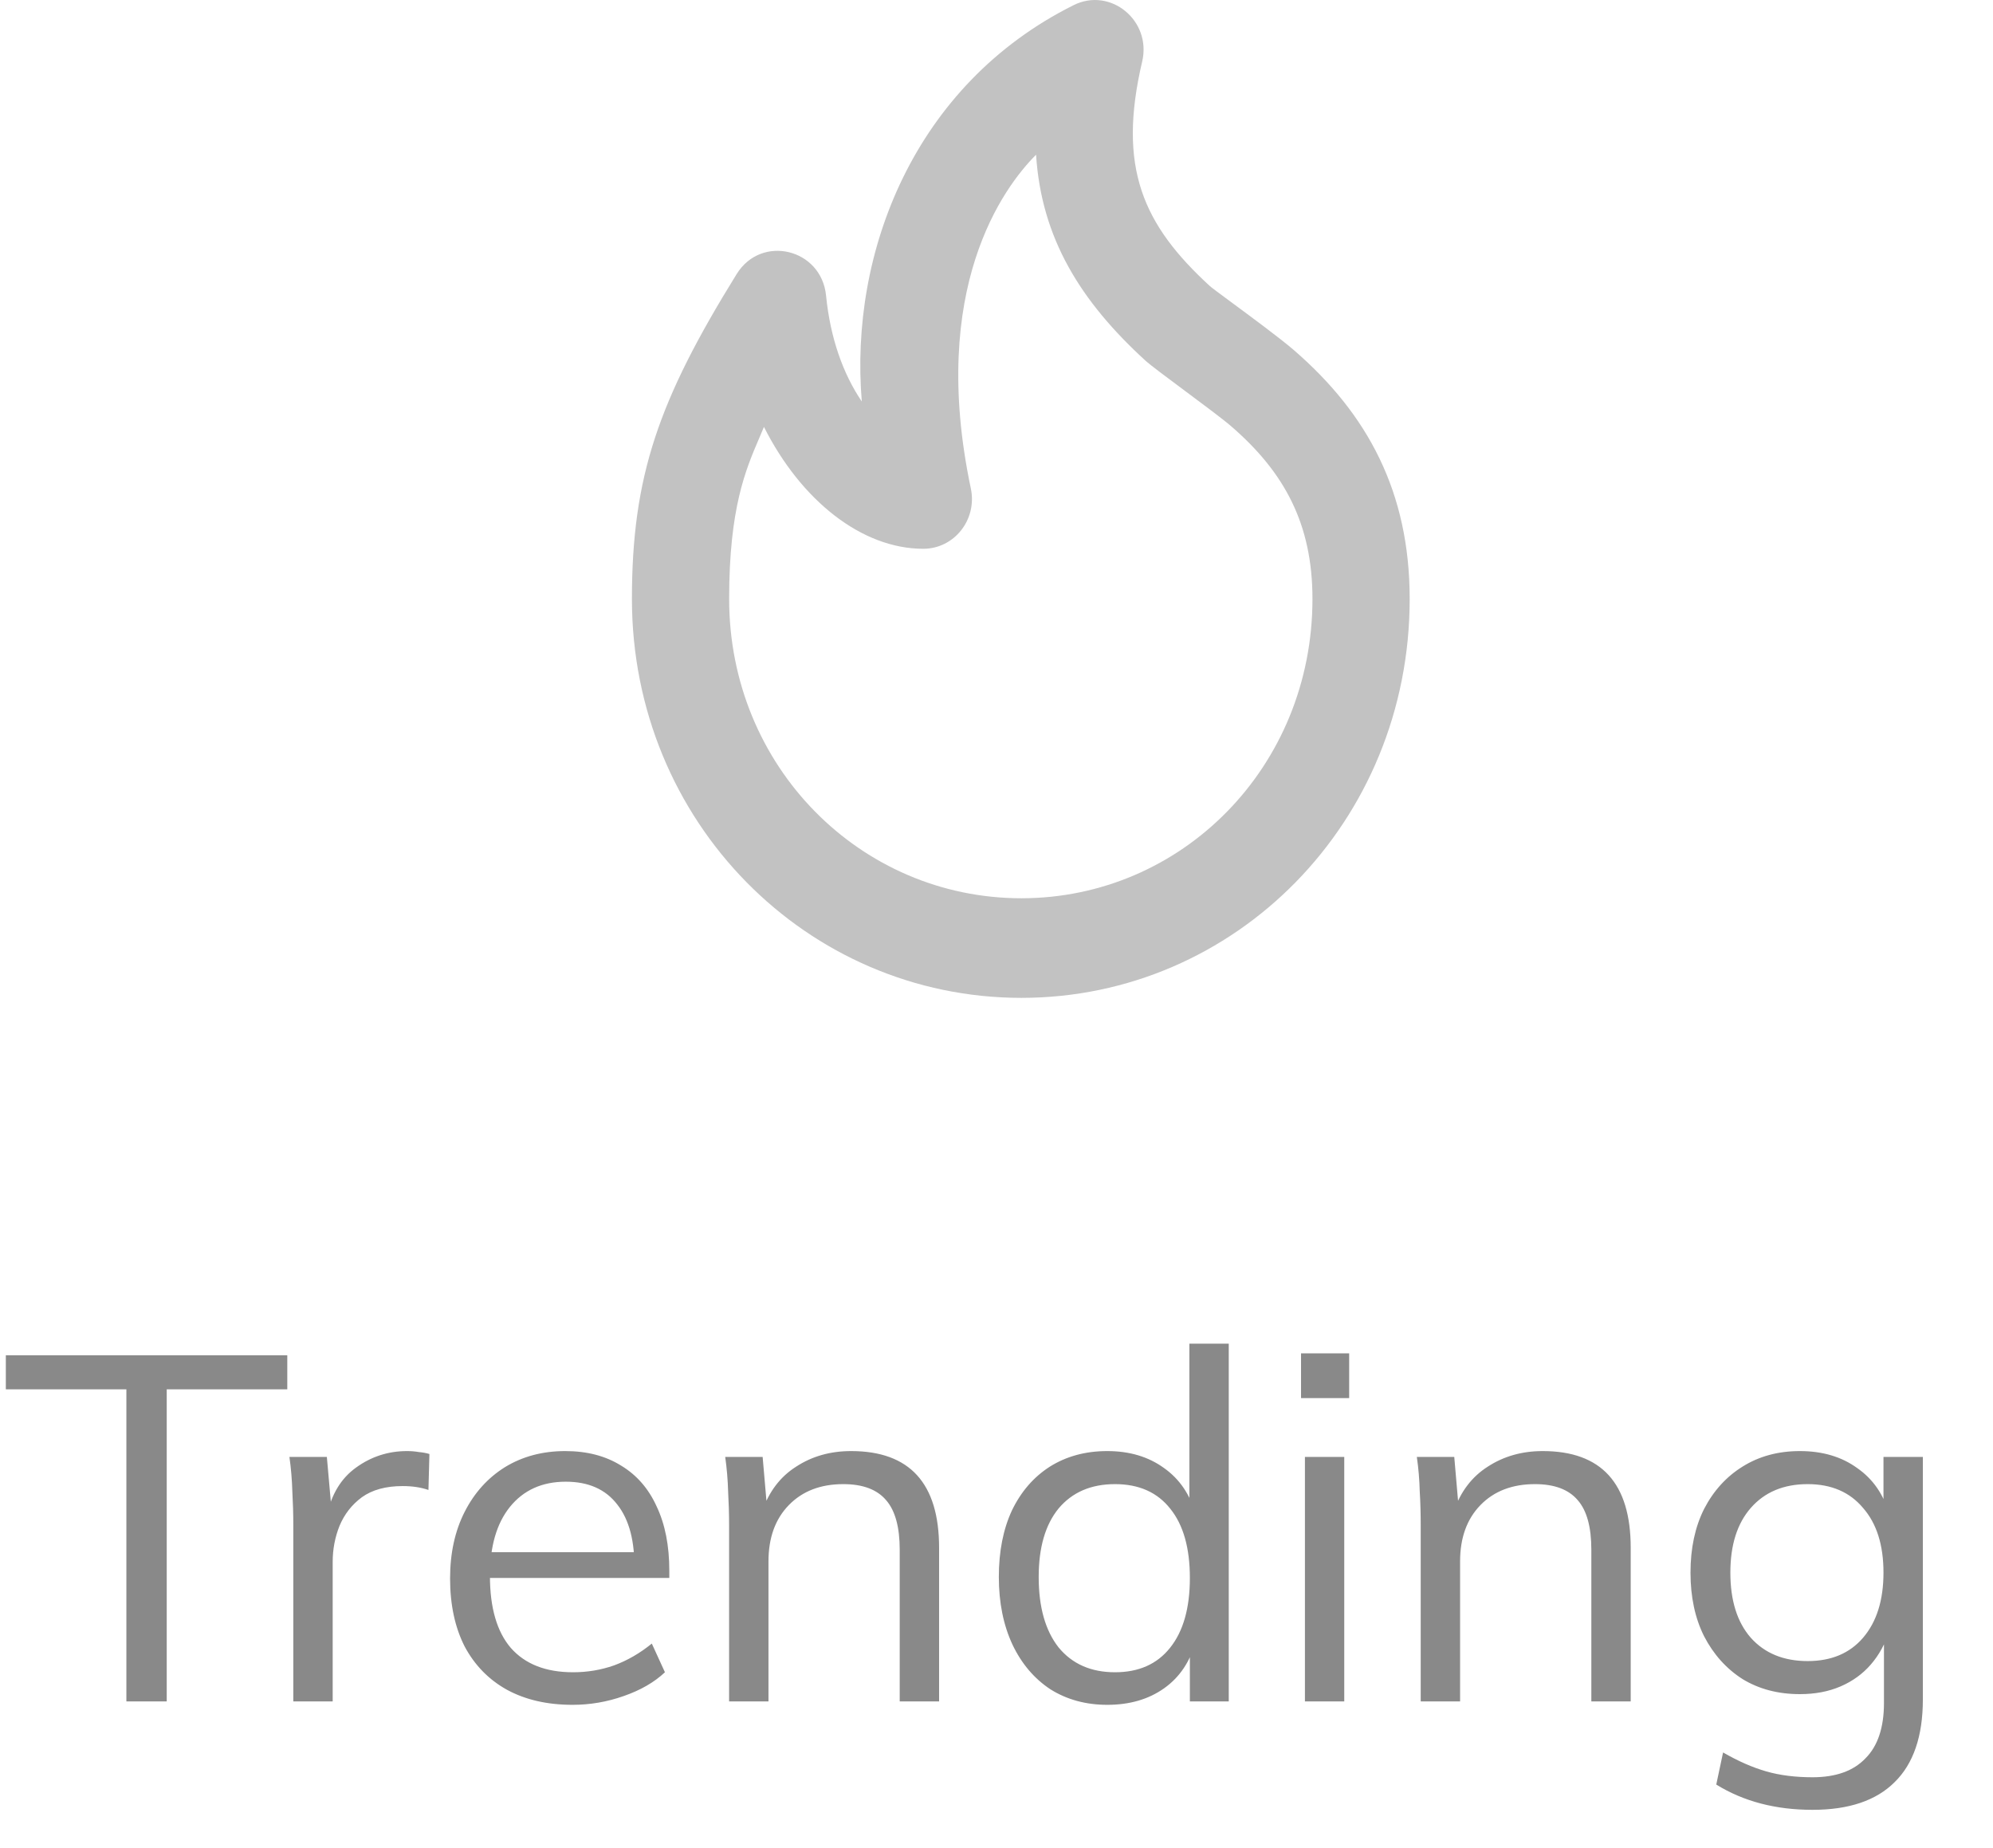
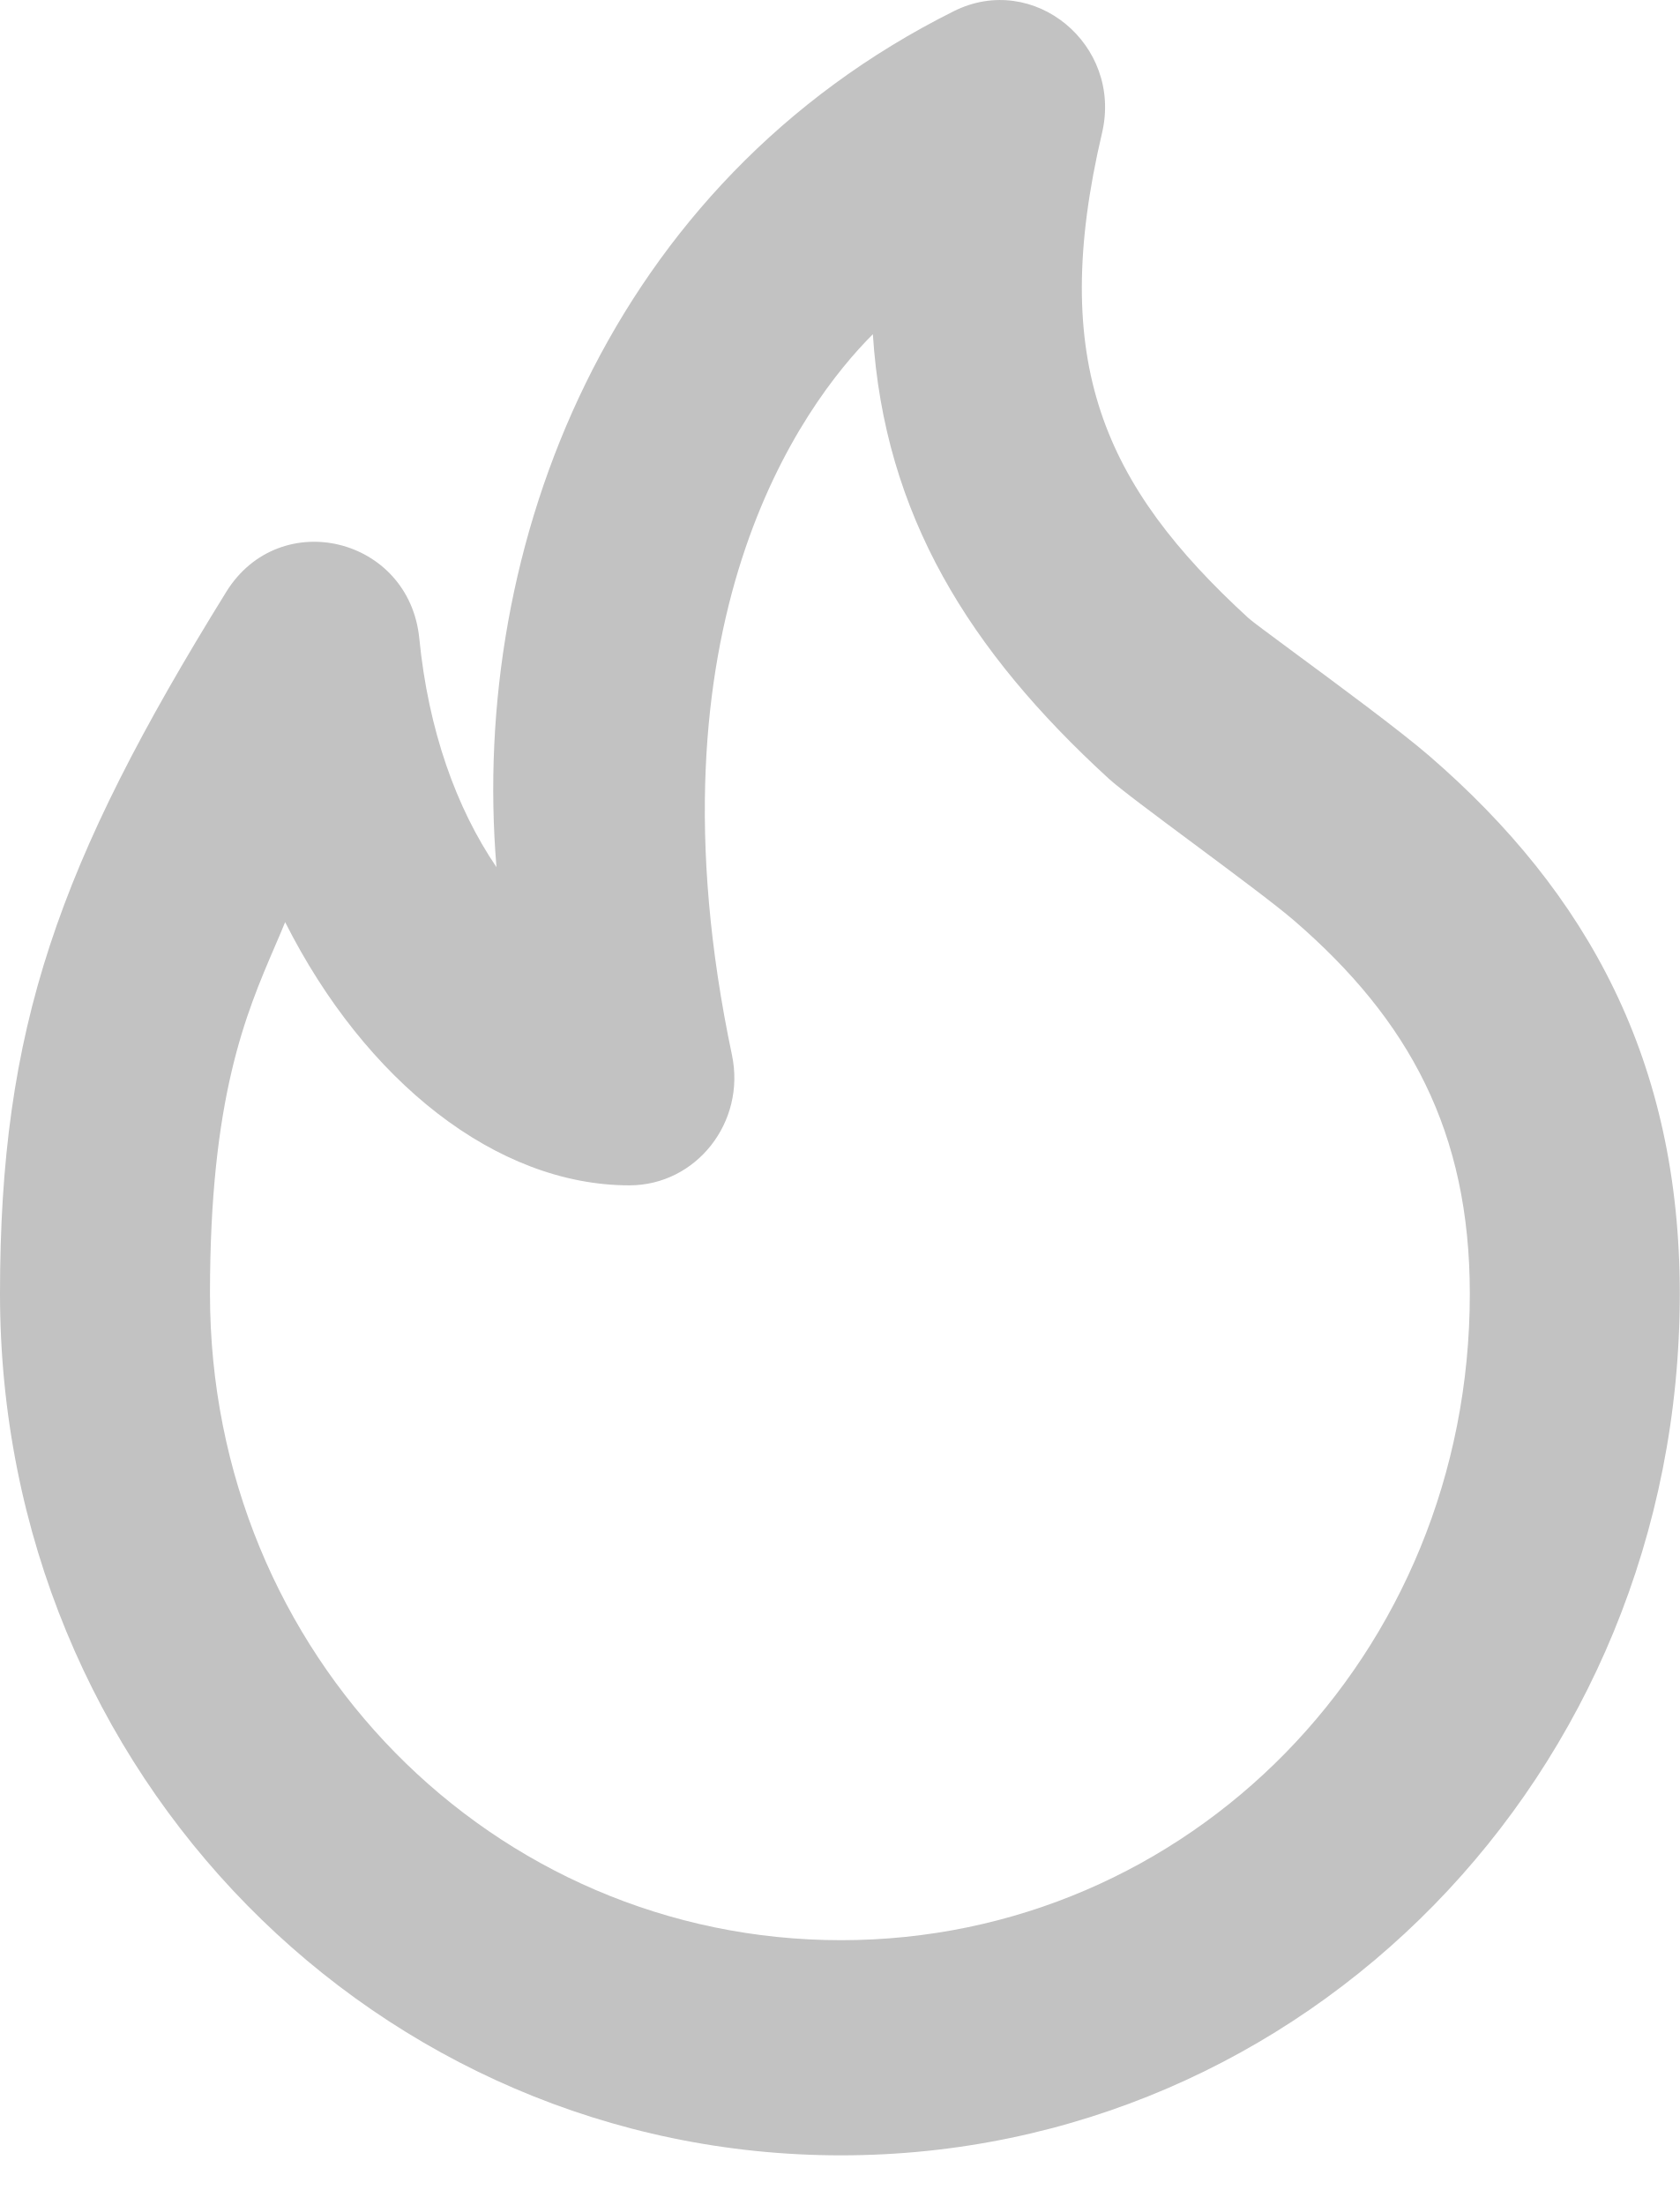
- <svg xmlns="http://www.w3.org/2000/svg" width="41" height="38" viewBox="0 0 41 38" fill="none">
-   <path d="M2.6 35V28.58H0.12V27.88H5.91V28.58H3.43V35H2.6ZM6.034 35V31.38C6.034 31.147 6.027 30.913 6.014 30.68C6.007 30.44 5.987 30.203 5.954 29.97H6.724L6.834 31.21L6.724 31.18C6.817 30.74 7.017 30.41 7.324 30.19C7.637 29.963 7.987 29.85 8.374 29.85C8.461 29.85 8.541 29.857 8.614 29.87C8.694 29.877 8.767 29.89 8.834 29.91L8.814 30.65C8.661 30.597 8.484 30.57 8.284 30.57C7.937 30.57 7.657 30.647 7.444 30.8C7.237 30.953 7.084 31.15 6.984 31.39C6.891 31.623 6.844 31.87 6.844 32.13V35H6.034ZM13.679 34.4C13.459 34.607 13.176 34.77 12.829 34.89C12.489 35.01 12.139 35.07 11.779 35.07C11.259 35.07 10.809 34.967 10.429 34.76C10.056 34.553 9.766 34.257 9.559 33.87C9.359 33.477 9.259 33.01 9.259 32.47C9.259 31.95 9.359 31.493 9.559 31.1C9.759 30.707 10.036 30.4 10.389 30.18C10.749 29.96 11.163 29.85 11.629 29.85C12.076 29.85 12.459 29.95 12.779 30.15C13.099 30.343 13.343 30.623 13.509 30.99C13.683 31.357 13.769 31.797 13.769 32.31V32.46H9.969V31.93H13.309L13.049 32.3C13.063 31.713 12.946 31.263 12.699 30.95C12.459 30.637 12.106 30.48 11.639 30.48C11.153 30.48 10.769 30.653 10.489 31C10.216 31.34 10.079 31.813 10.079 32.42C10.079 33.073 10.223 33.567 10.509 33.9C10.803 34.233 11.229 34.4 11.789 34.4C12.083 34.4 12.363 34.353 12.629 34.26C12.903 34.16 13.163 34.01 13.409 33.81L13.679 34.4ZM14.999 35V31.38C14.999 31.147 14.992 30.913 14.979 30.68C14.972 30.44 14.952 30.203 14.919 29.97H15.689L15.779 31.01L15.679 31.09C15.819 30.683 16.052 30.377 16.379 30.17C16.705 29.957 17.082 29.85 17.509 29.85C18.715 29.85 19.319 30.513 19.319 31.84V35H18.509V31.88C18.509 31.413 18.415 31.073 18.229 30.86C18.042 30.64 17.749 30.53 17.349 30.53C16.882 30.53 16.509 30.673 16.229 30.96C15.949 31.247 15.809 31.633 15.809 32.12V35H14.999ZM25.278 35H24.478V33.65L24.598 33.76C24.485 34.18 24.268 34.503 23.948 34.73C23.628 34.957 23.238 35.07 22.778 35.07C22.338 35.07 21.948 34.963 21.608 34.75C21.275 34.53 21.015 34.223 20.828 33.83C20.642 33.43 20.548 32.967 20.548 32.44C20.548 31.913 20.638 31.457 20.818 31.07C21.005 30.683 21.265 30.383 21.598 30.17C21.938 29.957 22.332 29.85 22.778 29.85C23.238 29.85 23.628 29.967 23.948 30.2C24.268 30.427 24.485 30.747 24.598 31.16L24.468 31.26V27.64H25.278V35ZM22.938 34.4C23.425 34.4 23.802 34.233 24.068 33.9C24.342 33.56 24.478 33.08 24.478 32.46C24.478 31.847 24.345 31.373 24.078 31.04C23.812 30.7 23.432 30.53 22.938 30.53C22.445 30.53 22.058 30.697 21.778 31.03C21.505 31.363 21.368 31.833 21.368 32.44C21.368 33.06 21.505 33.543 21.778 33.89C22.058 34.23 22.445 34.4 22.938 34.4ZM26.845 35V29.97H27.654V35H26.845ZM26.765 27.84H27.755V28.76H26.765V27.84ZM29.227 35V31.38C29.227 31.147 29.221 30.913 29.207 30.68C29.201 30.44 29.181 30.203 29.147 29.97H29.917L30.007 31.01L29.907 31.09C30.047 30.683 30.281 30.377 30.607 30.17C30.934 29.957 31.311 29.85 31.737 29.85C32.944 29.85 33.547 30.513 33.547 31.84V35H32.737V31.88C32.737 31.413 32.644 31.073 32.457 30.86C32.271 30.64 31.977 30.53 31.577 30.53C31.111 30.53 30.737 30.673 30.457 30.96C30.177 31.247 30.037 31.633 30.037 32.12V35H29.227ZM37.287 37.23C36.527 37.23 35.867 37.057 35.307 36.71L35.447 36.05C35.76 36.23 36.057 36.36 36.337 36.44C36.617 36.52 36.934 36.56 37.287 36.56C37.767 36.56 38.13 36.43 38.377 36.17C38.63 35.917 38.757 35.537 38.757 35.03V33.67L38.867 33.54C38.787 33.807 38.66 34.04 38.487 34.24C38.32 34.433 38.114 34.583 37.867 34.69C37.62 34.797 37.34 34.85 37.027 34.85C36.58 34.85 36.187 34.747 35.847 34.54C35.514 34.327 35.25 34.033 35.057 33.66C34.87 33.287 34.777 32.85 34.777 32.35C34.777 31.85 34.87 31.413 35.057 31.04C35.25 30.667 35.514 30.377 35.847 30.17C36.187 29.957 36.58 29.85 37.027 29.85C37.493 29.85 37.887 29.967 38.207 30.2C38.533 30.427 38.754 30.747 38.867 31.16L38.747 31.05V29.97H39.557V34.96C39.557 35.713 39.364 36.28 38.977 36.66C38.597 37.04 38.033 37.23 37.287 37.23ZM37.187 34.17C37.673 34.17 38.053 34.01 38.327 33.69C38.607 33.363 38.747 32.917 38.747 32.35C38.747 31.783 38.607 31.34 38.327 31.02C38.053 30.693 37.673 30.53 37.187 30.53C36.694 30.53 36.303 30.693 36.017 31.02C35.737 31.34 35.597 31.783 35.597 32.35C35.597 32.923 35.737 33.37 36.017 33.69C36.303 34.01 36.694 34.17 37.187 34.17Z" fill="#898989" />
-   <path opacity="0.24" fill-rule="evenodd" clip-rule="evenodd" d="M26.615 7.2C28.132 8.511 29 10.117 29 12.321C29 16.912 25.413 20.527 21.012 20.527C16.606 20.527 13 16.909 13 12.321C13 9.794 13.548 8.232 15.155 5.637C15.664 4.815 16.899 5.114 16.994 6.082C17.08 6.952 17.344 7.692 17.729 8.259C17.472 5.193 18.804 1.744 22.086 0.106C22.846 -0.273 23.694 0.425 23.497 1.266C22.984 3.449 23.512 4.622 24.892 5.887C24.926 5.918 25.098 6.045 25.325 6.213C25.737 6.517 26.331 6.955 26.615 7.2ZM15.621 9.007C15.339 9.663 15 10.453 15 12.321C15 15.768 17.701 18.478 21.012 18.478C24.316 18.478 27 15.773 27 12.321C27 10.781 26.425 9.716 25.326 8.767C25.152 8.617 24.746 8.315 24.363 8.03C24.001 7.761 23.661 7.508 23.559 7.414C22.234 6.2 21.424 4.907 21.314 3.183C20.644 3.852 19.104 5.932 19.972 10.048C20.107 10.687 19.632 11.289 18.994 11.289C17.73 11.289 16.48 10.298 15.716 8.782C15.686 8.856 15.654 8.931 15.621 9.007Z" fill="black" />
+ <svg xmlns="http://www.w3.org/2000/svg" width="16" height="21" viewBox="0 0 16 21" fill="none">
+   <path opacity="0.24" fill-rule="evenodd" clip-rule="evenodd" d="M13.615 7.2C15.132 8.511 16 10.117 16 12.321C16 16.912 12.413 20.527 8.011 20.527C3.606 20.527 0 16.909 0 12.321C0 9.794 0.548 8.232 2.155 5.637C2.664 4.815 3.899 5.114 3.994 6.082C4.08 6.952 4.344 7.692 4.729 8.259C4.472 5.193 5.804 1.744 9.086 0.106C9.846 -0.273 10.694 0.425 10.497 1.266C9.984 3.449 10.512 4.622 11.892 5.887C11.926 5.918 12.098 6.045 12.325 6.213C12.737 6.517 13.331 6.955 13.615 7.2ZM2.621 9.007C2.339 9.663 2 10.453 2 12.321C2 15.768 4.701 18.478 8.011 18.478C11.316 18.478 14 15.773 14 12.321C14 10.781 13.425 9.716 12.326 8.767C12.152 8.617 11.746 8.315 11.363 8.03C11.001 7.761 10.661 7.508 10.559 7.414C9.234 6.2 8.424 4.907 8.314 3.183C7.644 3.852 6.104 5.932 6.972 10.048C7.106 10.687 6.632 11.289 5.995 11.289C4.73 11.289 3.48 10.298 2.716 8.782C2.686 8.856 2.654 8.931 2.621 9.007Z" fill="black" />
</svg>
